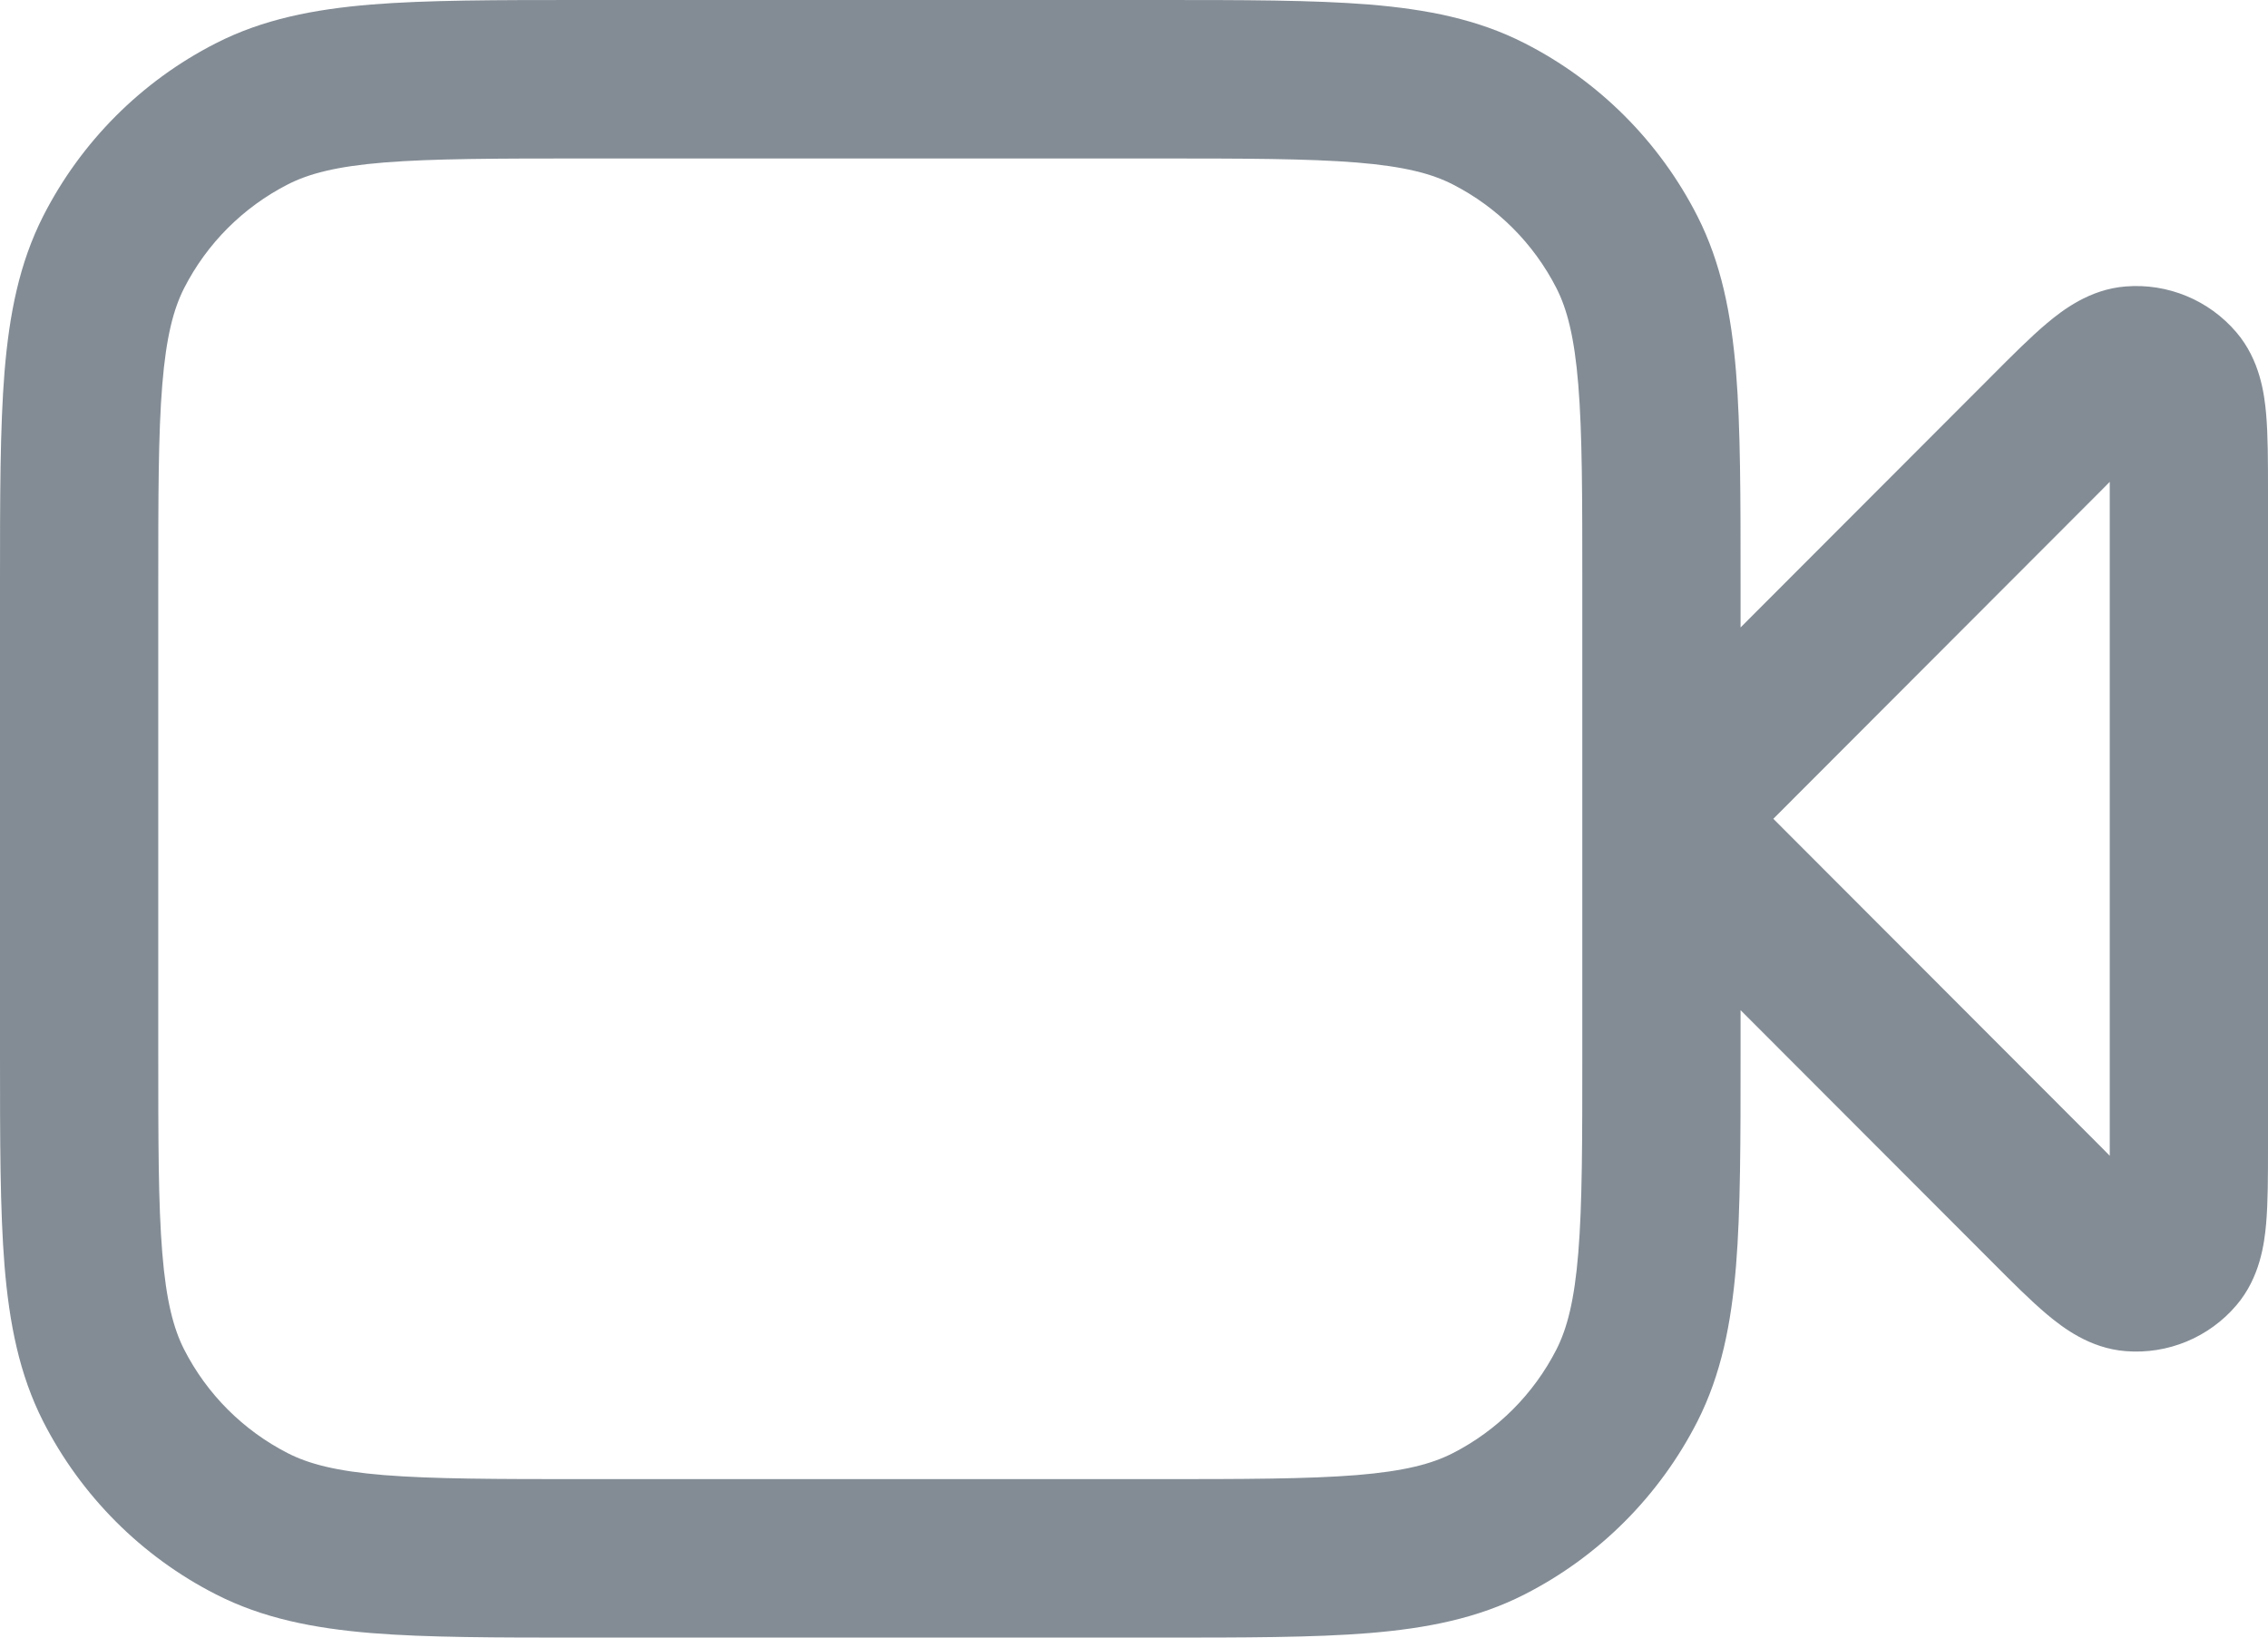
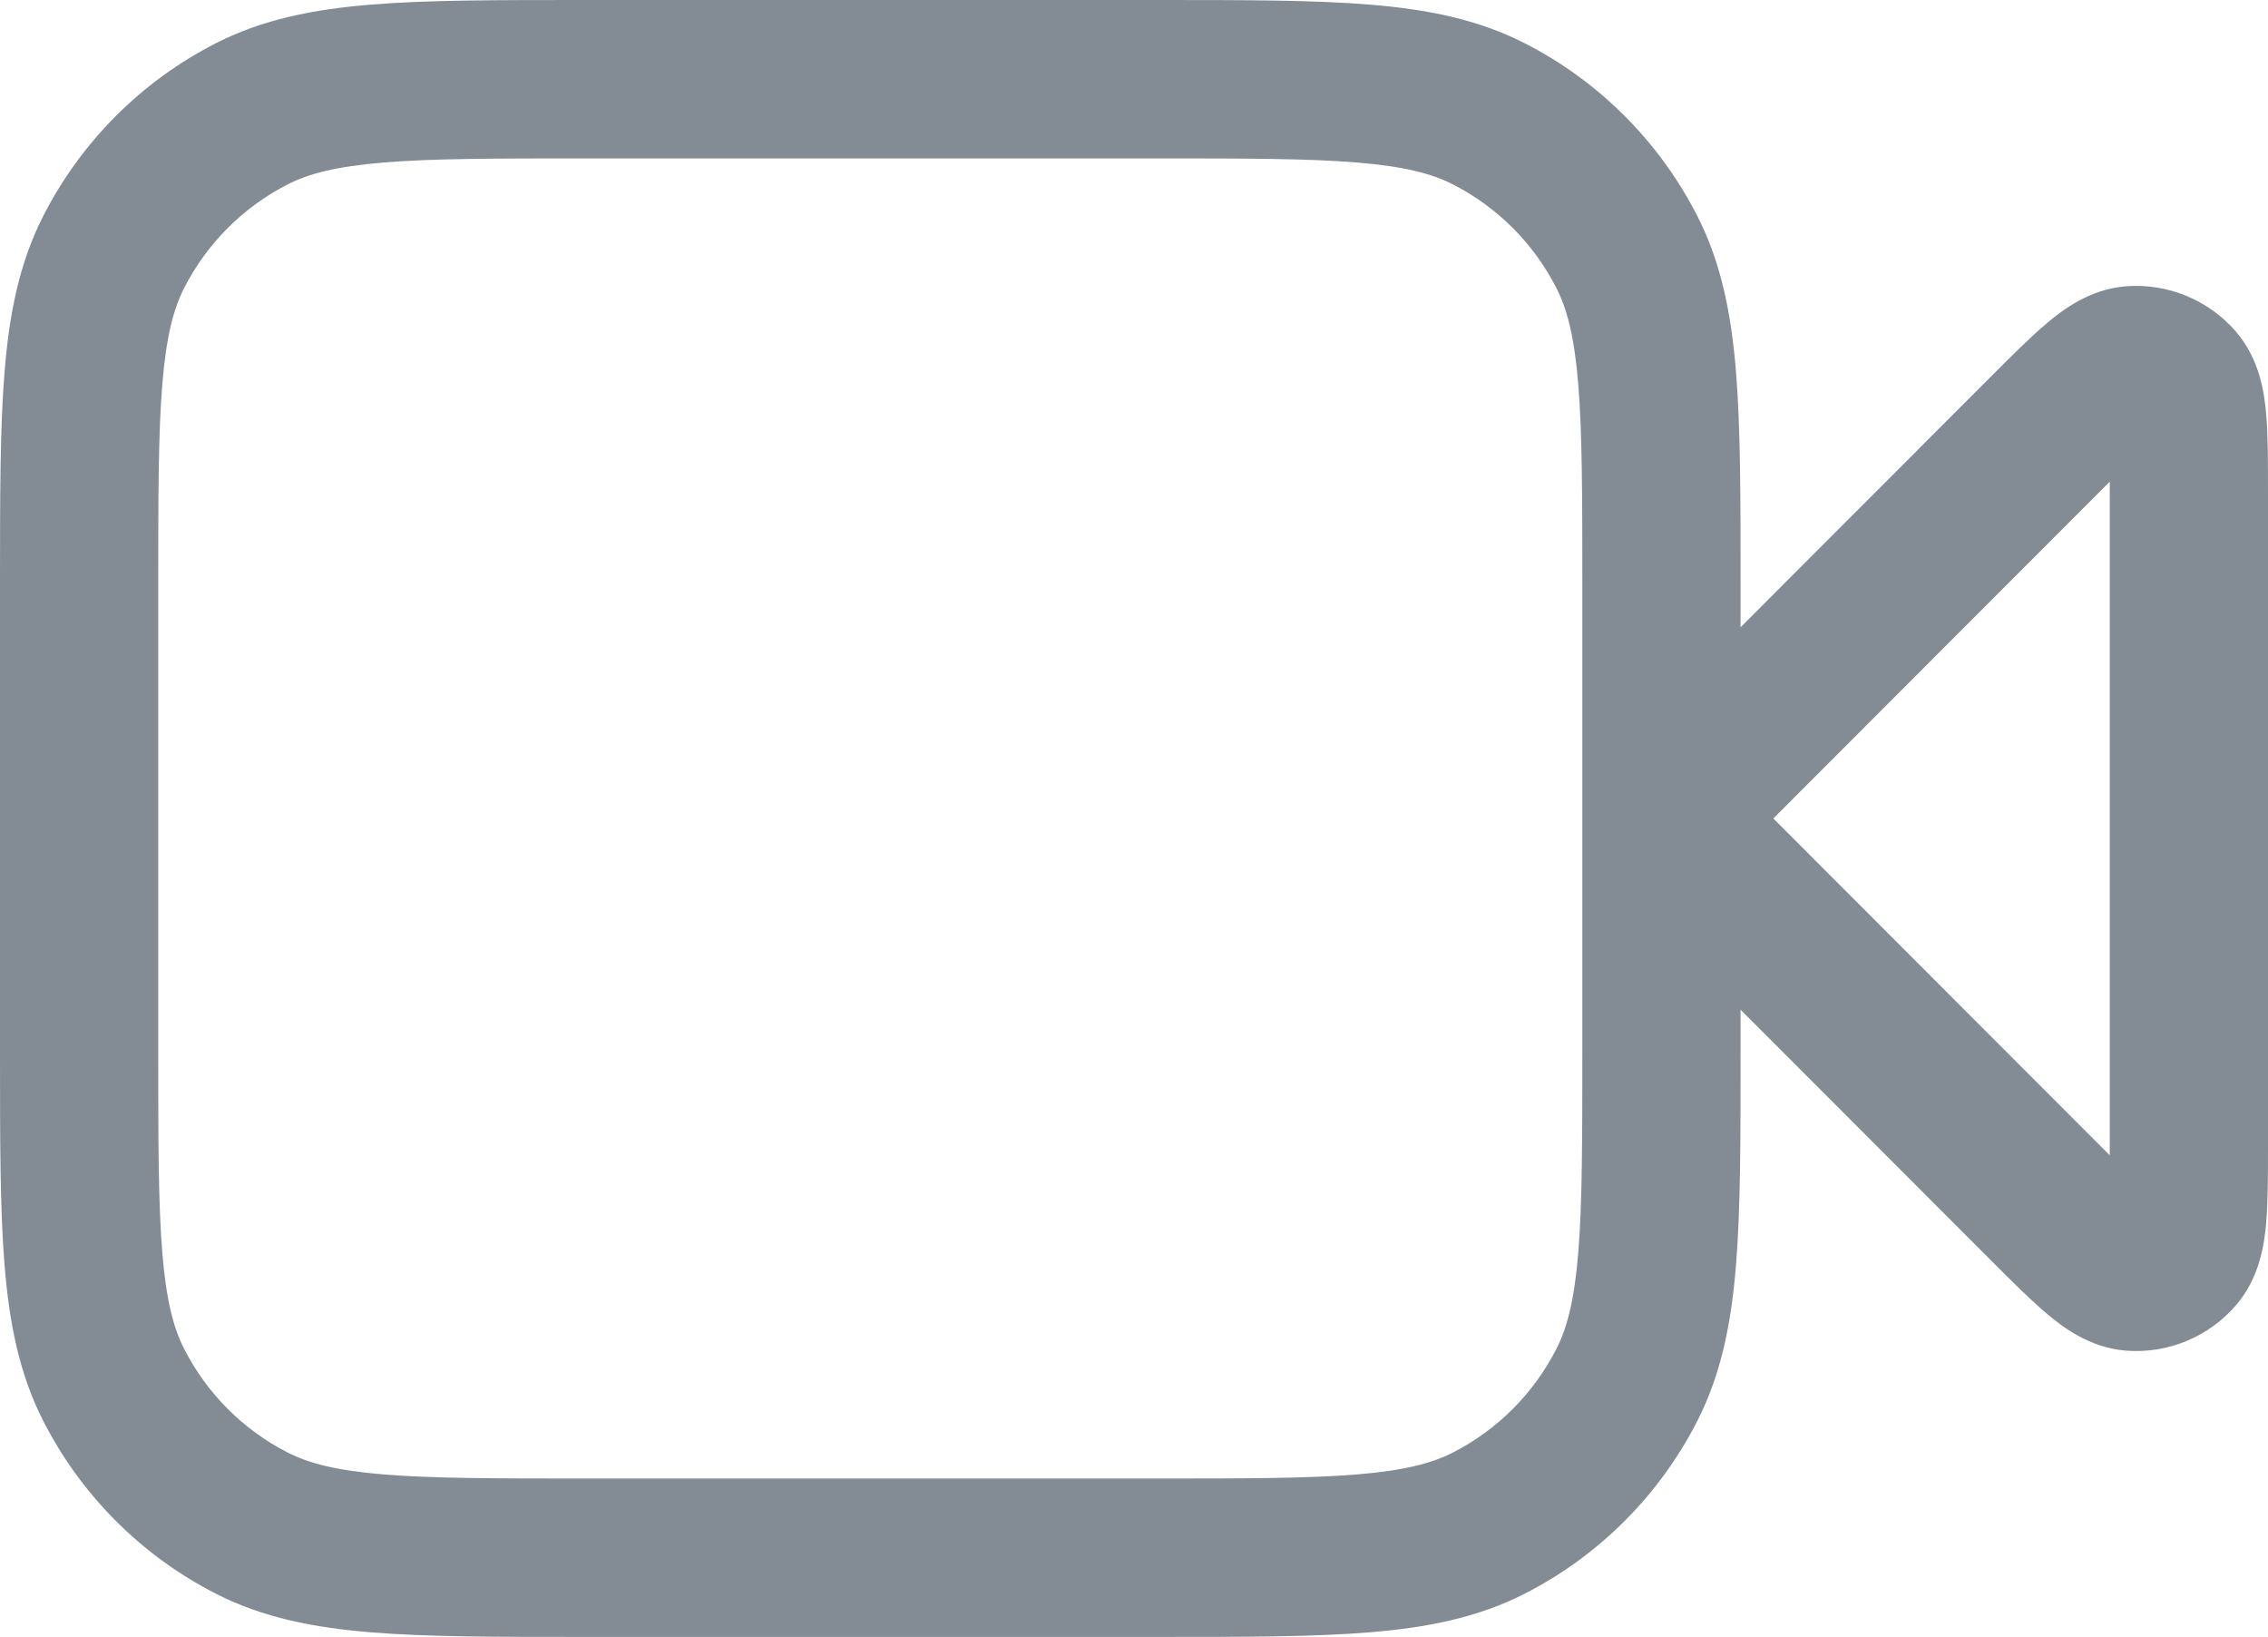
- <svg xmlns="http://www.w3.org/2000/svg" width="18" height="13" viewBox="0 0 18 13" fill="none">
-   <path fill-rule="evenodd" clip-rule="evenodd" d="M4.62 1.61237e-07H9.194C9.875 -6.03765e-06 10.424 -1.10855e-05 10.868 0.036C11.326 0.074 11.728 0.153 12.1 0.343C12.691 0.644 13.171 1.125 13.472 1.717C13.661 2.09 13.74 2.493 13.778 2.951C13.814 3.396 13.814 3.946 13.814 4.628V4.981L15.803 2.989C15.966 2.825 16.118 2.673 16.248 2.564C16.368 2.464 16.583 2.296 16.871 2.274C17.205 2.247 17.532 2.383 17.749 2.638C17.937 2.858 17.971 3.129 17.985 3.284C18 3.454 18 3.669 18 3.9V9.1C18 9.331 18 9.546 17.985 9.716C17.971 9.871 17.937 10.142 17.749 10.362C17.532 10.617 17.205 10.753 16.871 10.726C16.583 10.704 16.368 10.536 16.248 10.436C16.118 10.327 15.966 10.175 15.803 10.011L13.814 8.019V8.372C13.814 9.054 13.814 9.604 13.778 10.049C13.74 10.507 13.661 10.91 13.472 11.283C13.171 11.874 12.691 12.356 12.1 12.657C11.728 12.847 11.326 12.926 10.868 12.964C10.424 13 9.875 13 9.194 13H4.62C3.939 13 3.39 13 2.946 12.964C2.488 12.926 2.086 12.847 1.714 12.657C1.123 12.356 0.643 11.874 0.342 11.283C0.153 10.91 0.074 10.507 0.036 10.049C-1.10657e-05 9.604 -6.02684e-06 9.054 1.60949e-07 8.372V4.628C-6.02684e-06 3.946 -1.10657e-05 3.396 0.036 2.951C0.074 2.493 0.153 2.09 0.342 1.717C0.643 1.125 1.123 0.644 1.714 0.343C2.086 0.153 2.488 0.074 2.946 0.036C3.39 -1.10855e-05 3.939 -6.03765e-06 4.62 1.61237e-07ZM12.558 4.655C12.558 3.94 12.558 3.441 12.526 3.053C12.495 2.673 12.437 2.454 12.353 2.288C12.172 1.933 11.884 1.645 11.53 1.464C11.364 1.379 11.146 1.321 10.766 1.29C10.379 1.259 9.881 1.258 9.167 1.258H4.647C3.933 1.258 3.435 1.259 3.048 1.29C2.668 1.321 2.45 1.379 2.284 1.464C1.93 1.645 1.642 1.933 1.461 2.288C1.377 2.454 1.319 2.673 1.288 3.053C1.256 3.441 1.256 3.94 1.256 4.655V8.345C1.256 9.06 1.256 9.559 1.288 9.947C1.319 10.327 1.377 10.546 1.461 10.712C1.642 11.067 1.93 11.355 2.284 11.536C2.45 11.621 2.668 11.679 3.048 11.71C3.435 11.741 3.933 11.742 4.647 11.742H9.167C9.881 11.742 10.379 11.741 10.766 11.71C11.146 11.679 11.364 11.621 11.53 11.536C11.884 11.355 12.172 11.067 12.353 10.712C12.437 10.546 12.495 10.327 12.526 9.947C12.558 9.559 12.558 9.06 12.558 8.345V4.655ZM14.074 6.5L16.673 9.103C16.698 9.129 16.722 9.152 16.744 9.175C16.744 9.143 16.744 9.109 16.744 9.074V3.926C16.744 3.891 16.744 3.857 16.744 3.825C16.722 3.848 16.698 3.871 16.673 3.897L14.074 6.5Z" fill="#838C95" />
+ <svg xmlns="http://www.w3.org/2000/svg" width="255" height="184" viewBox="0 0 255 184" fill="none">
+   <path fill-rule="evenodd" clip-rule="evenodd" d="M65.445 2.28212e-06H130.253C139.894 -8.54559e-05 147.669 -0 153.966 0.515C160.45 1.045 166.144 2.165 171.413 4.852C179.782 9.12 186.586 15.93 190.85 24.306C193.534 29.579 194.654 35.279 195.183 41.768C195.698 48.071 195.698 55.853 195.698 65.502V70.506L223.876 42.303C226.192 39.983 228.336 37.838 230.185 36.288C231.878 34.87 234.926 32.504 239.011 32.182C243.742 31.809 248.366 33.726 251.448 37.338C254.109 40.457 254.593 44.287 254.788 46.488C255.001 48.892 255 51.927 255 55.206V128.794C255 132.073 255.001 135.107 254.788 137.512C254.593 139.713 254.109 143.543 251.448 146.662C248.366 150.274 243.742 152.191 239.011 151.818C234.926 151.496 231.878 149.13 230.185 147.712C228.336 146.162 226.193 144.017 223.876 141.698L195.698 113.494V118.497C195.698 128.147 195.698 135.929 195.183 142.232C194.654 148.721 193.534 154.42 190.85 159.694C186.586 168.07 179.782 174.88 171.413 179.148C166.144 181.835 160.45 182.955 153.966 183.485C147.669 184 139.894 184 130.253 184H65.445C55.804 184 48.028 184 41.731 183.485C35.248 182.955 29.553 181.835 24.285 179.148C15.916 174.88 9.112 168.07 4.848 159.694C2.163 154.42 1.044 148.721 0.514 142.232C-0 135.929 -8.53803e-05 128.146 2.28011e-06 118.497V65.503C-8.53803e-05 55.854 -0 48.071 0.514 41.768C1.044 35.279 2.163 29.579 4.848 24.306C9.112 15.93 15.916 9.12 24.285 4.852C29.553 2.165 35.248 1.045 41.731 0.515C48.028 -0 55.804 -8.54559e-05 65.445 2.28212e-06ZM177.907 65.884C177.907 55.764 177.9 48.71 177.452 43.218C177.012 37.831 176.192 34.735 174.998 32.39C172.44 27.364 168.357 23.278 163.336 20.718C160.993 19.523 157.901 18.702 152.518 18.262C147.03 17.813 139.983 17.806 129.872 17.806H65.826C55.715 17.806 48.667 17.813 43.18 18.262C37.797 18.702 34.704 19.523 32.361 20.718C27.34 23.278 23.258 27.364 20.699 32.39C19.506 34.735 18.686 37.831 18.246 43.218C17.798 48.71 17.791 55.764 17.791 65.884V118.116C17.791 128.236 17.798 135.29 18.246 140.782C18.686 146.17 19.506 149.265 20.699 151.61C23.258 156.636 27.34 160.722 32.361 163.282C34.704 164.477 37.797 165.298 43.18 165.738C48.667 166.187 55.715 166.194 65.826 166.194H129.872C139.983 166.194 147.03 166.187 152.518 165.738C157.901 165.298 160.993 164.477 163.336 163.282C168.357 160.722 172.44 156.636 174.998 151.61C176.192 149.265 177.012 146.17 177.452 140.782C177.9 135.29 177.907 128.236 177.907 118.116V65.884ZM199.382 92L236.197 128.847C236.553 129.204 236.89 129.54 237.209 129.859C237.209 129.408 237.209 128.932 237.209 128.428V55.572C237.209 55.068 237.209 54.592 237.209 54.141C236.89 54.46 236.553 54.796 236.197 55.153L199.382 92Z" fill="#838C95" />
</svg>
